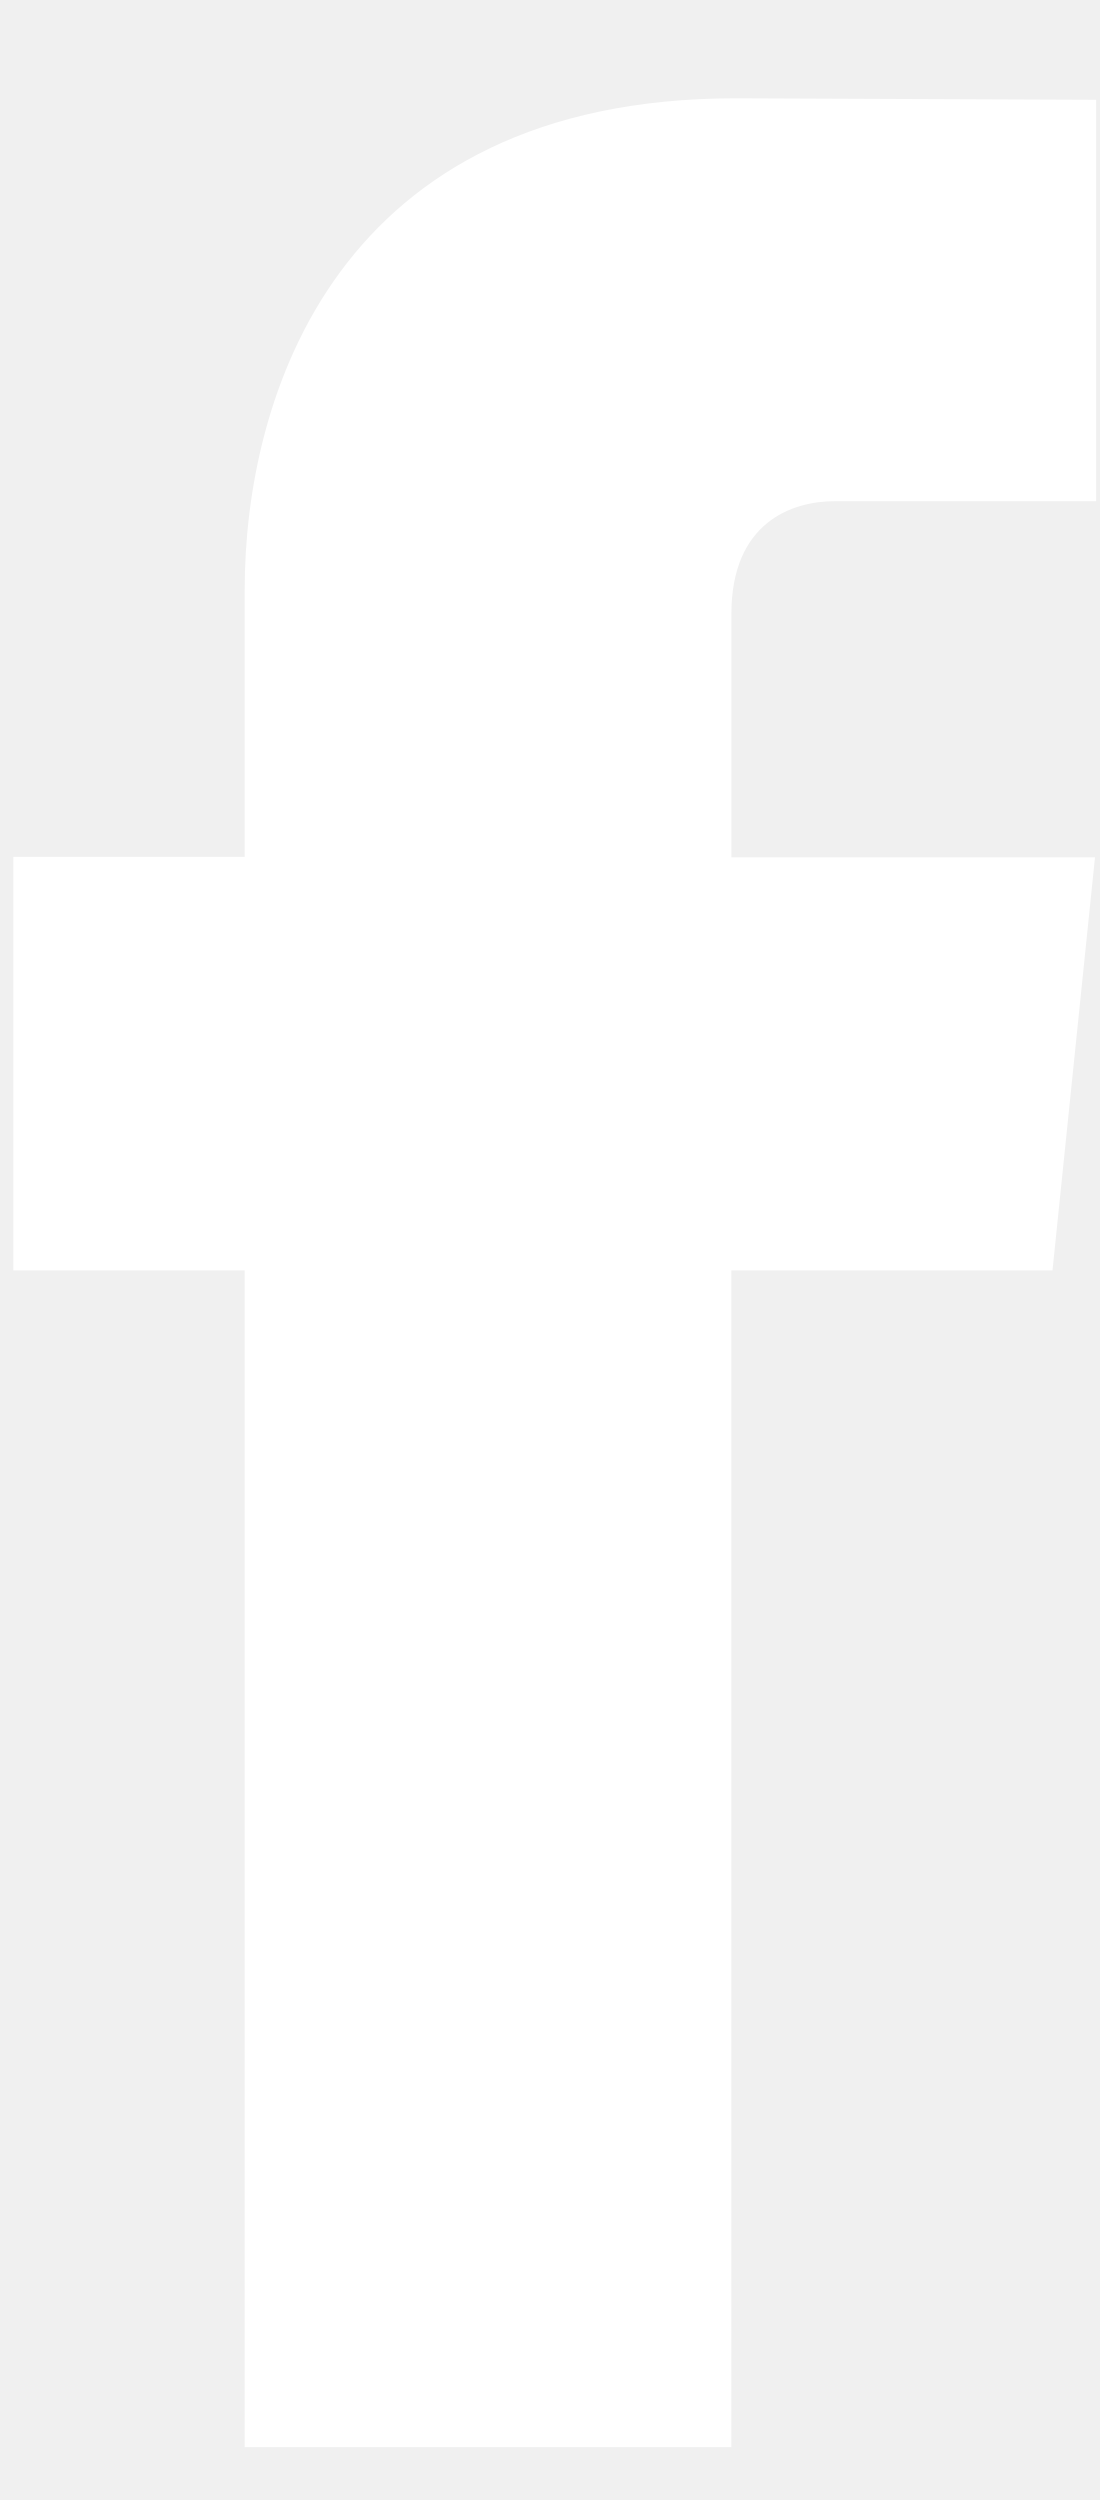
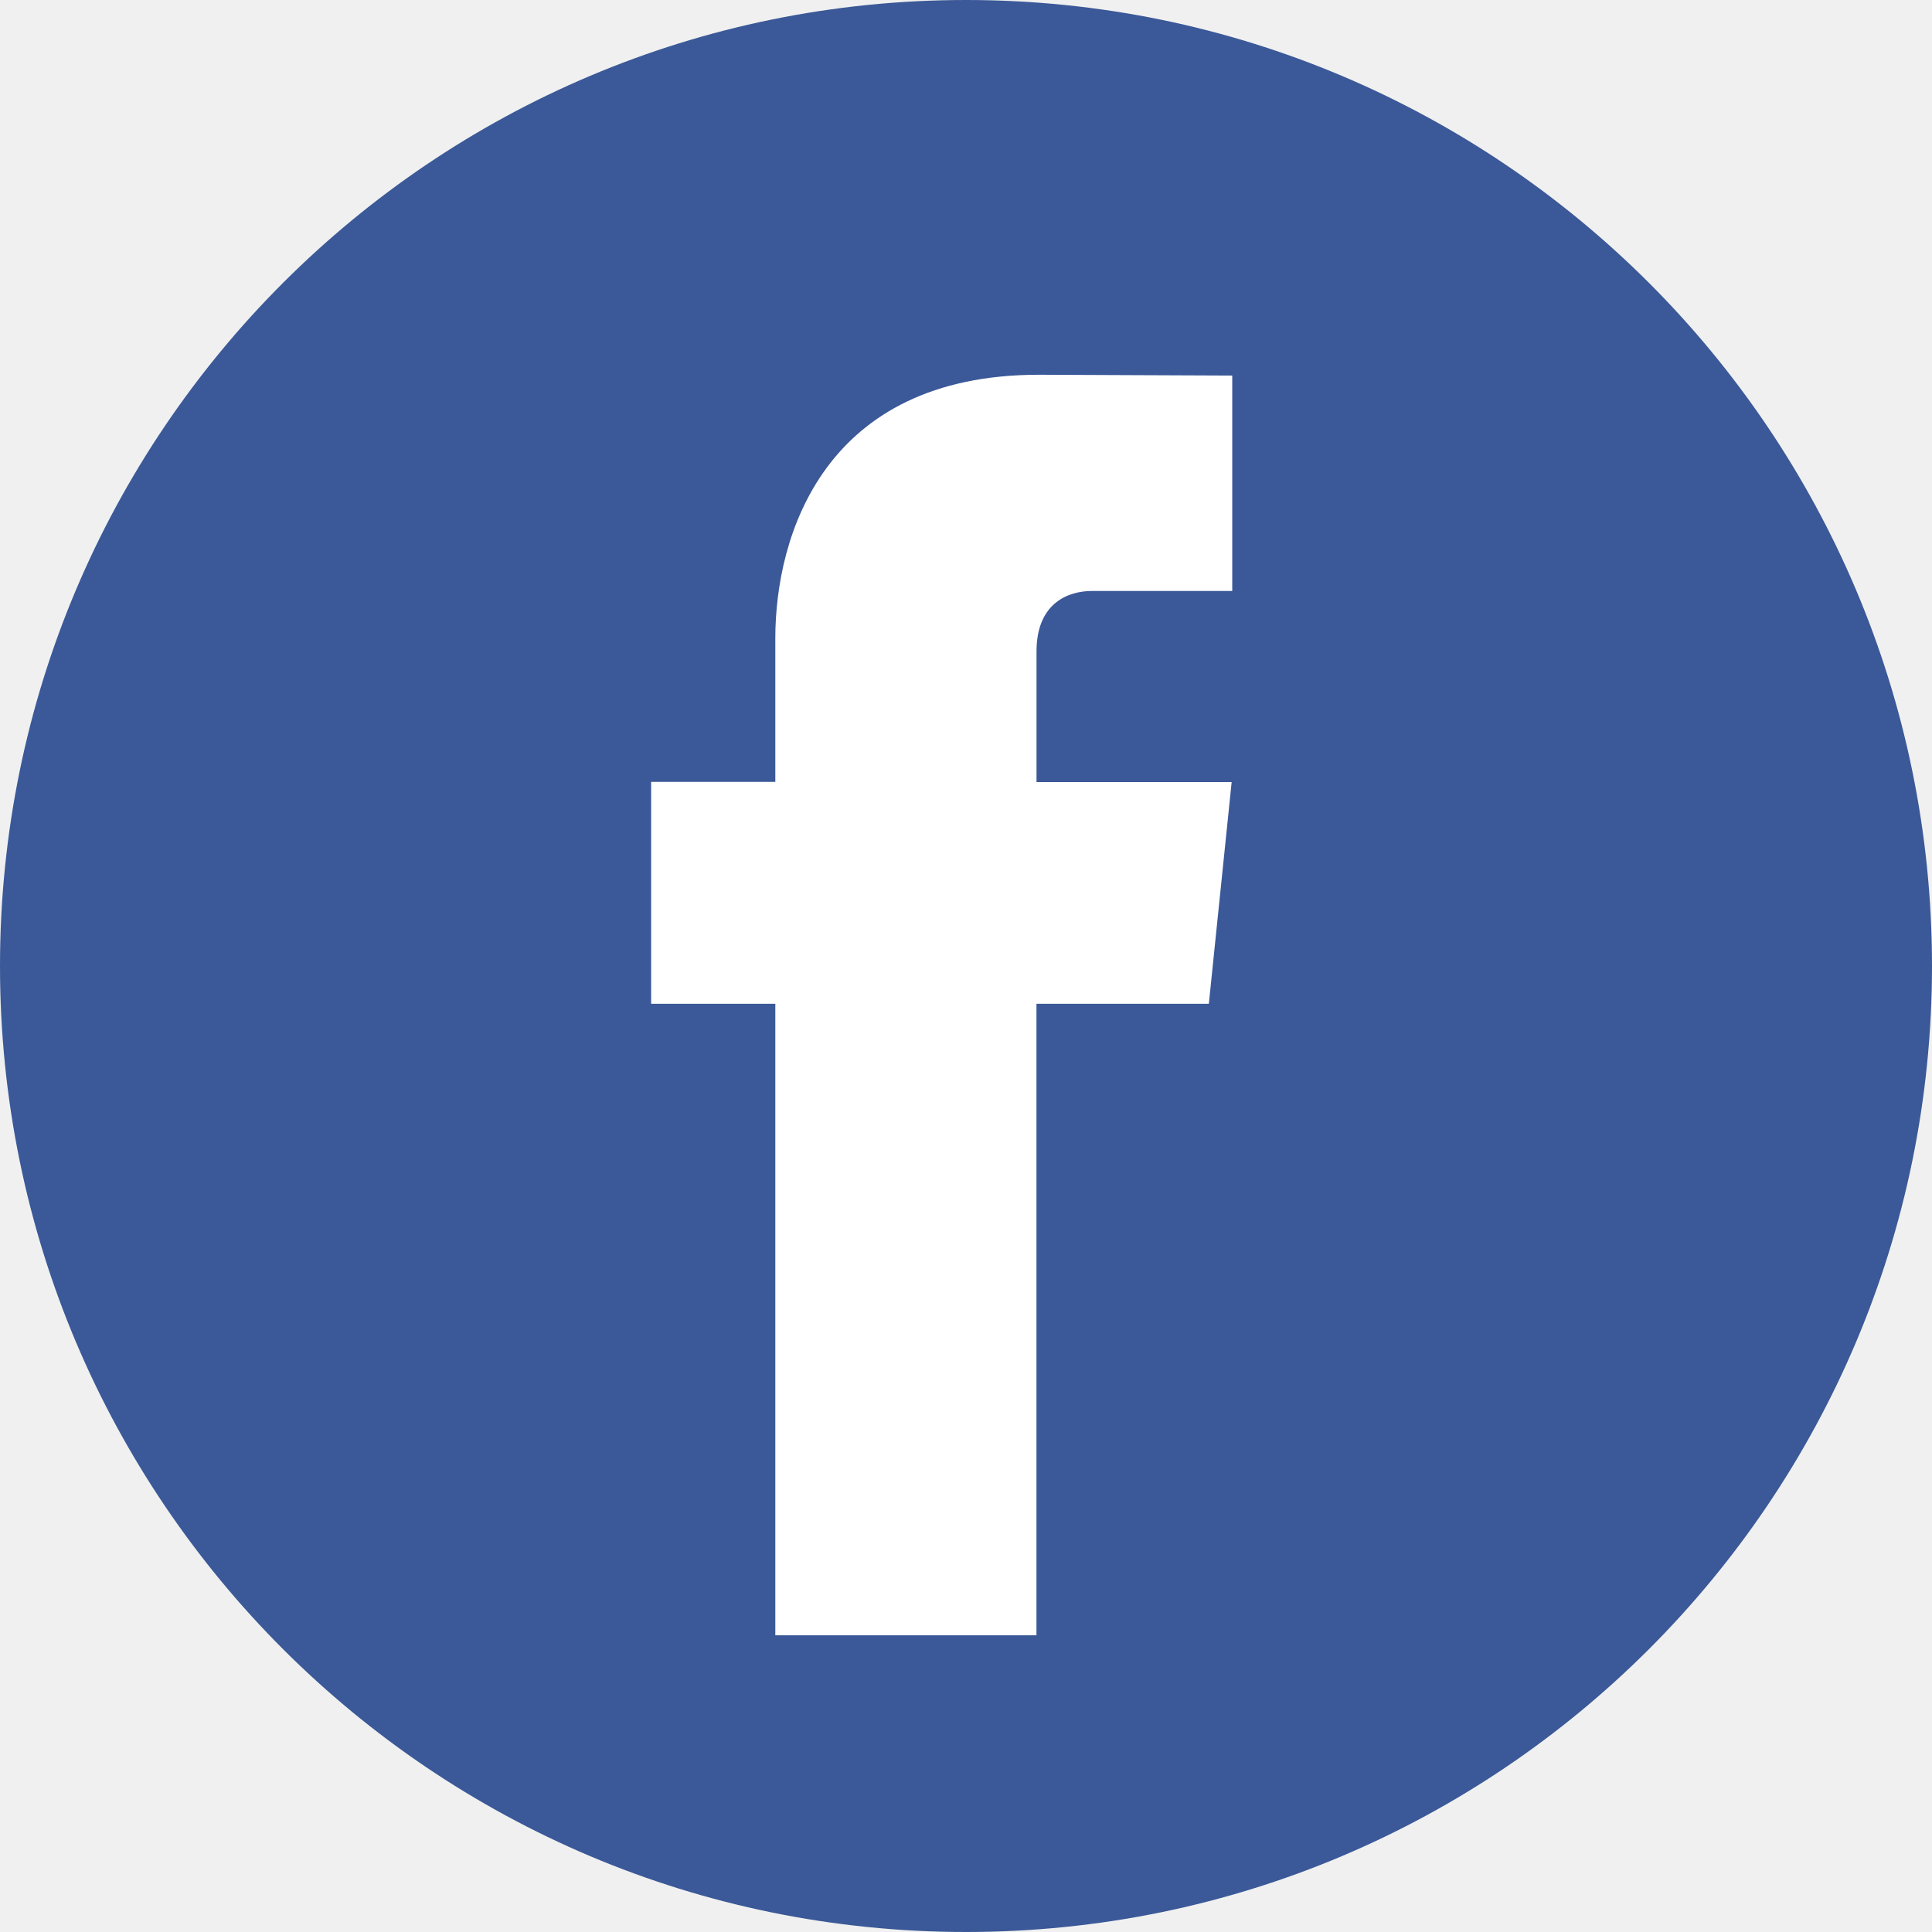
- <svg xmlns="http://www.w3.org/2000/svg" width="11" height="25" viewBox="0 0 11 25" fill="none">
-   <path d="M10.525 12.704H7.313V24.471H2.447V12.704H0.133V8.569H2.447V5.893C2.447 3.979 3.356 0.983 7.357 0.983L10.961 0.998V5.012H8.346C7.917 5.012 7.314 5.226 7.314 6.139V8.573H10.95L10.525 12.704Z" fill="white" />
+ <svg xmlns="http://www.w3.org/2000/svg" width="36" height="36" viewBox="0 0 36 36" fill="none">
+   <path d="M18 36C27.941 36 36 27.941 36 18C36 8.059 27.941 0 18 0C8.059 0 0 8.059 0 18C0 27.941 8.059 36 18 36Z" fill="#3B5998" />
+   <path d="M22.525 18.704H19.313V30.471H14.447V18.704H12.133V14.569H14.447V11.893C14.447 9.979 15.356 6.983 19.357 6.983L22.961 6.998V11.012H20.346C19.917 11.012 19.314 11.226 19.314 12.139V14.573H22.95L22.525 18.704Z" fill="white" />
</svg>
